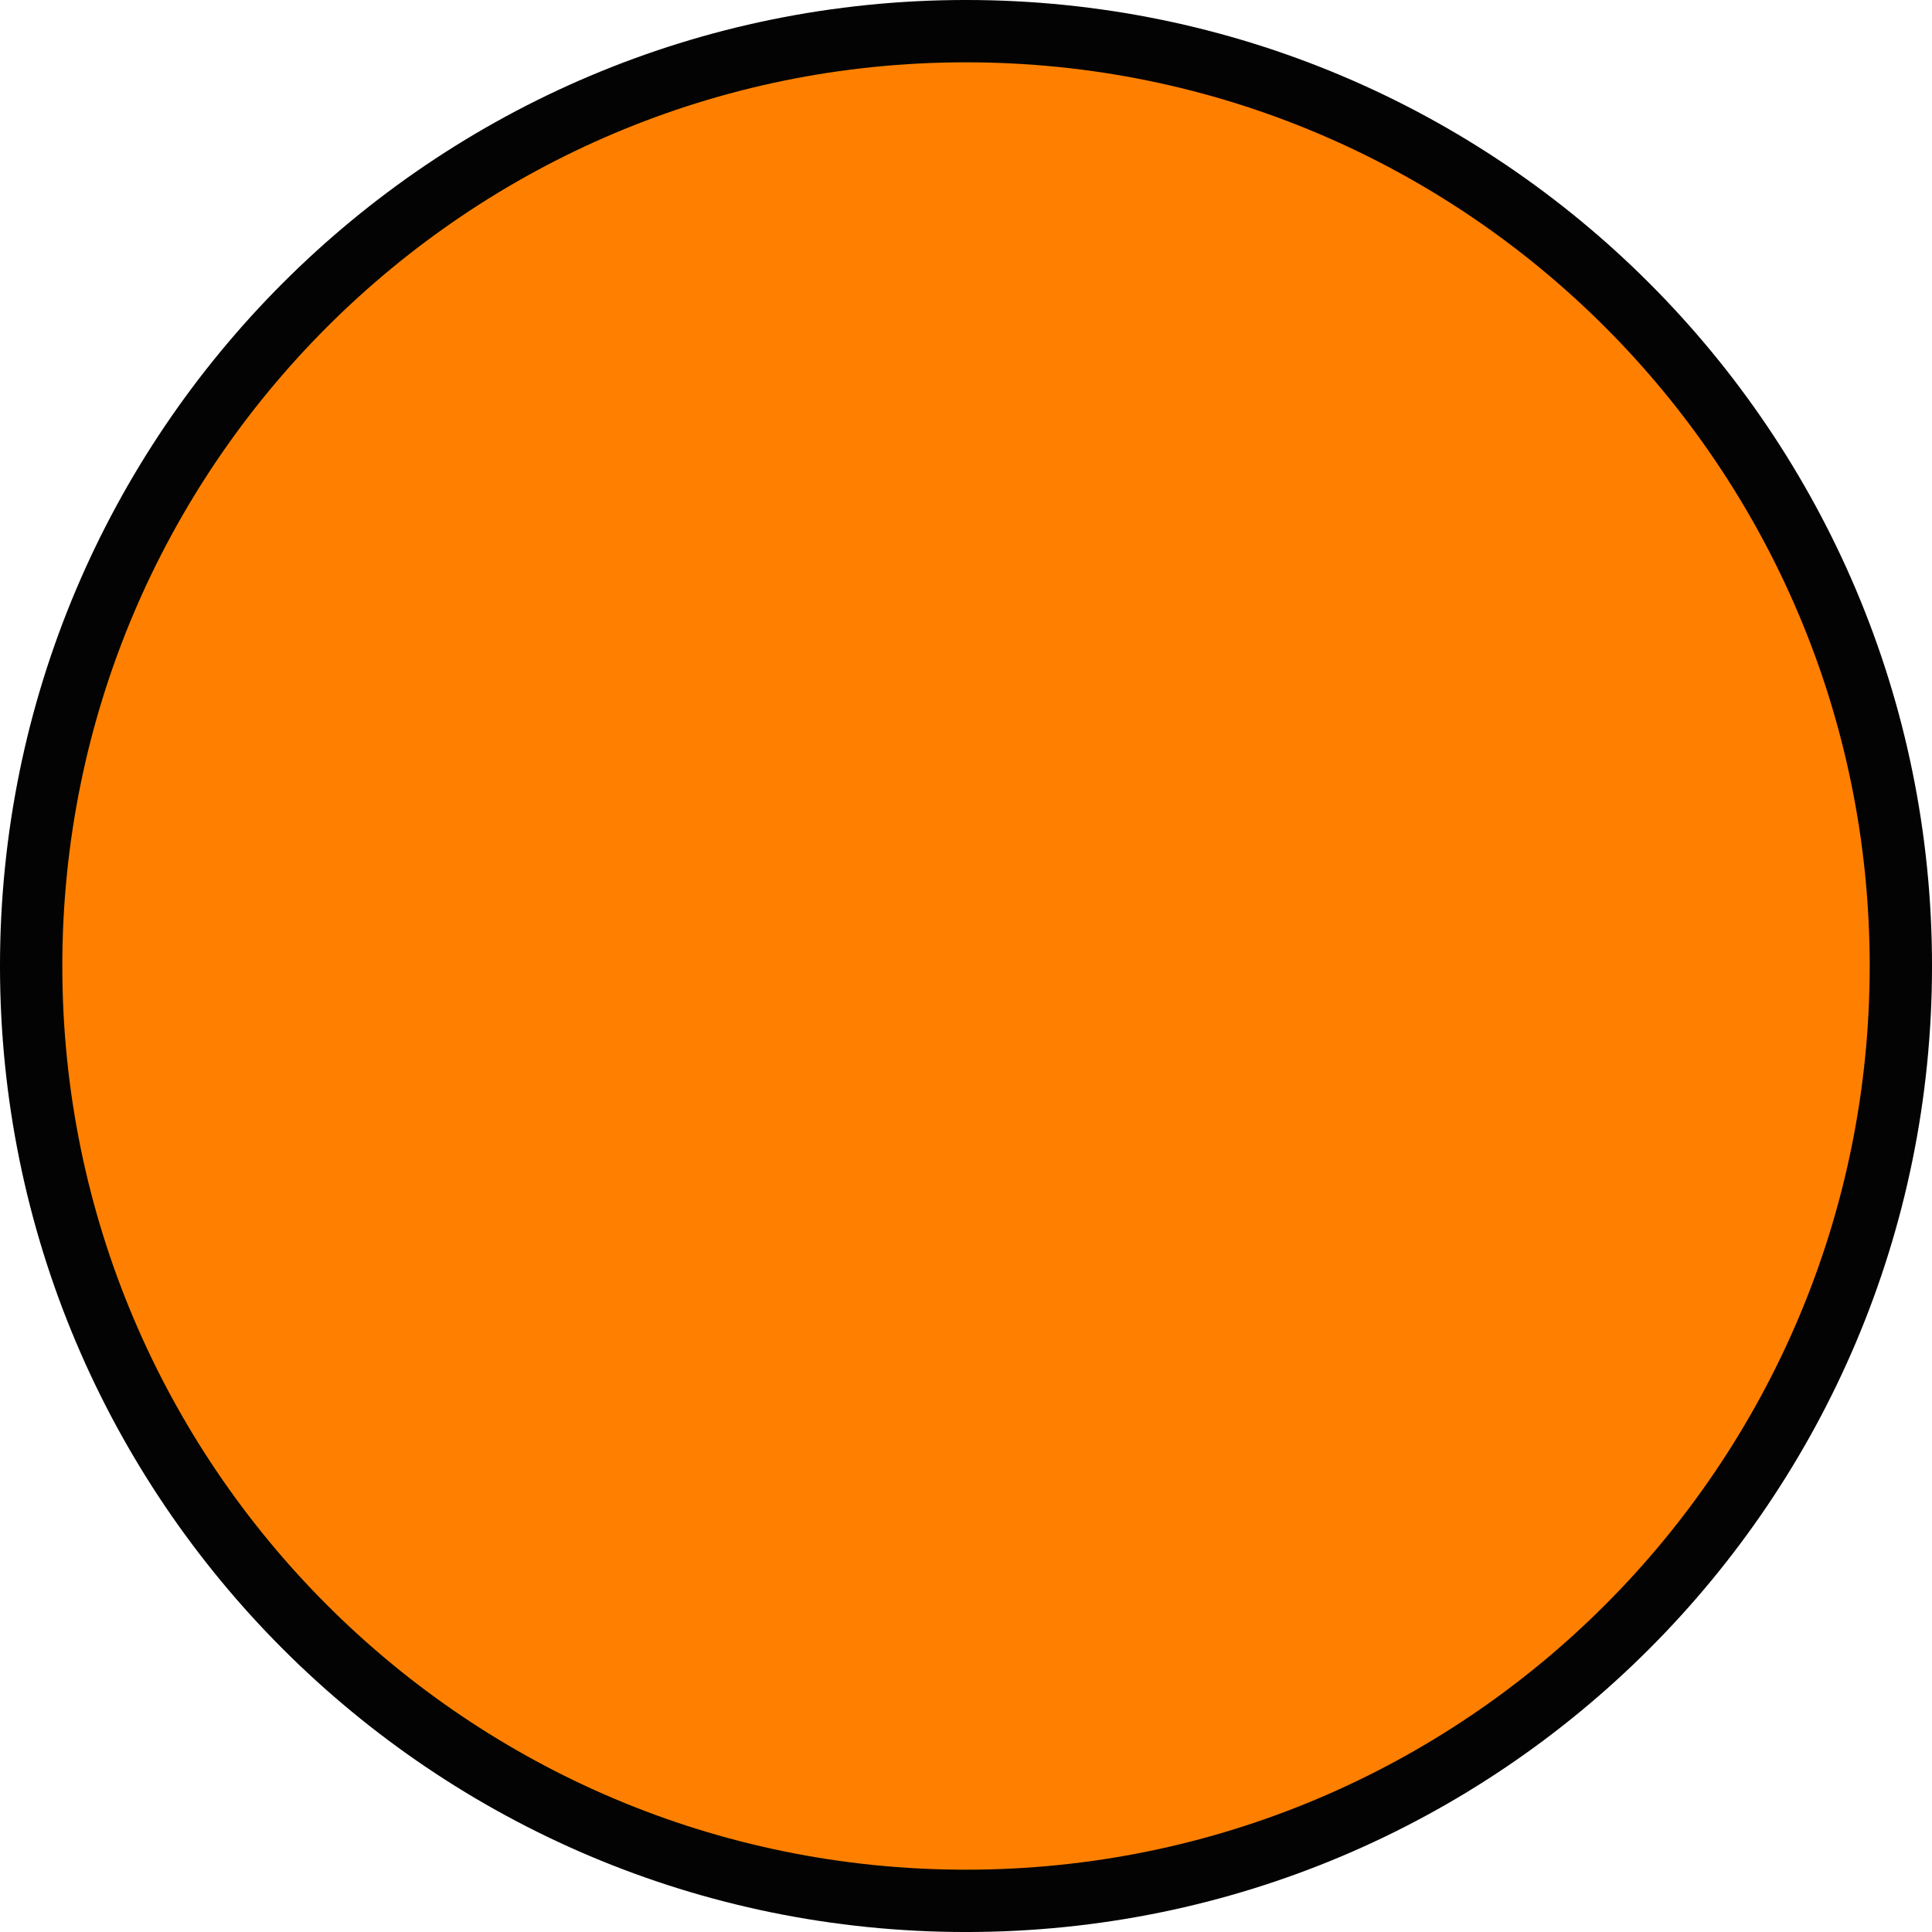
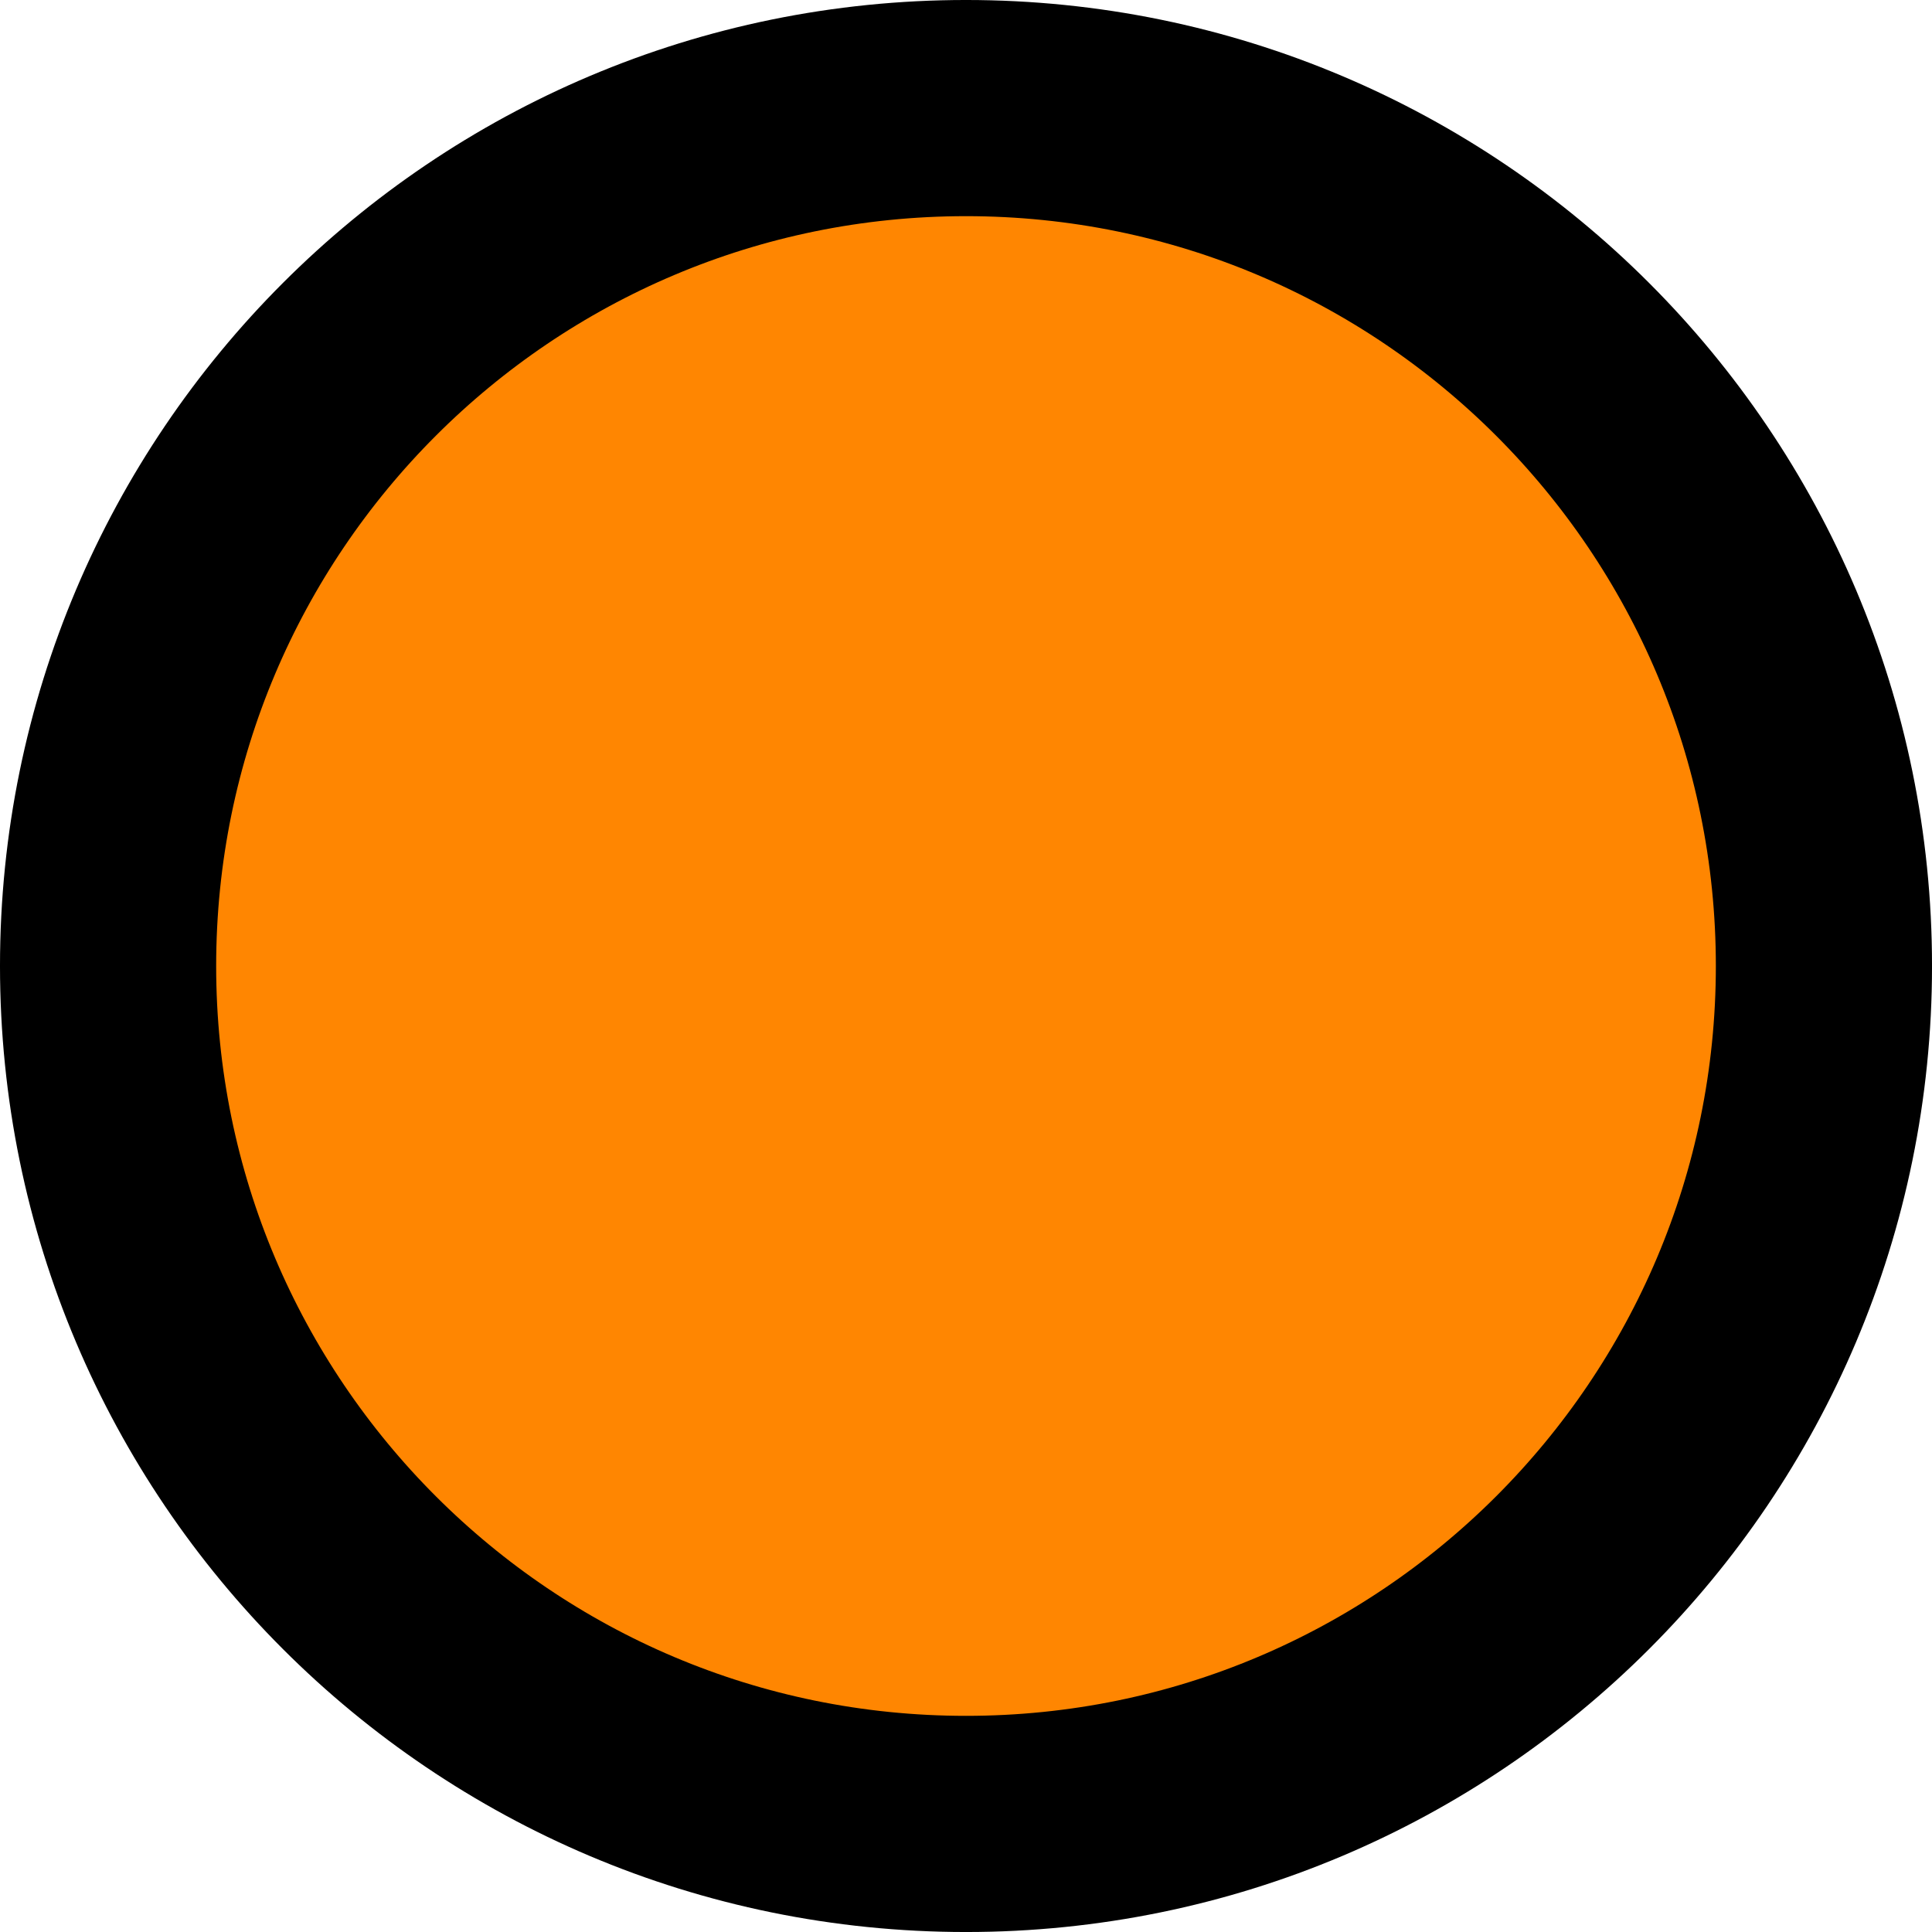
- <svg xmlns="http://www.w3.org/2000/svg" width="82.021mm" height="82.021mm" viewBox="0 0 82.021 82.021" version="1.1" id="svg8">
+ <svg xmlns="http://www.w3.org/2000/svg" width="89.375mm" height="89.375mm" viewBox="0 0 89.375 89.375" version="1.1" id="svg8">
  <defs id="defs2" />
-   <g id="layer1" transform="translate(-27.78125,-69.26933)">
-     <circle style="opacity:1;fill:#ff8000;fill-opacity:1;stroke:#030303;stroke-width:2.646;stroke-linejoin:round;stroke-miterlimit:4;stroke-dasharray:none;stroke-opacity:1" id="path4518" cx="68.792" cy="110.28" r="39.688" />
+   <g id="layer1" transform="translate(-24.10416,-65.59225)">
+     <circle style="opacity:1;fill:#ff8601;fill-opacity:1;stroke:#000000;stroke-width:10;stroke-linejoin:round;stroke-miterlimit:4;stroke-dasharray:none;stroke-opacity:1" id="path4518" cx="68.792" cy="110.28" r="39.688" />
  </g>
</svg>
